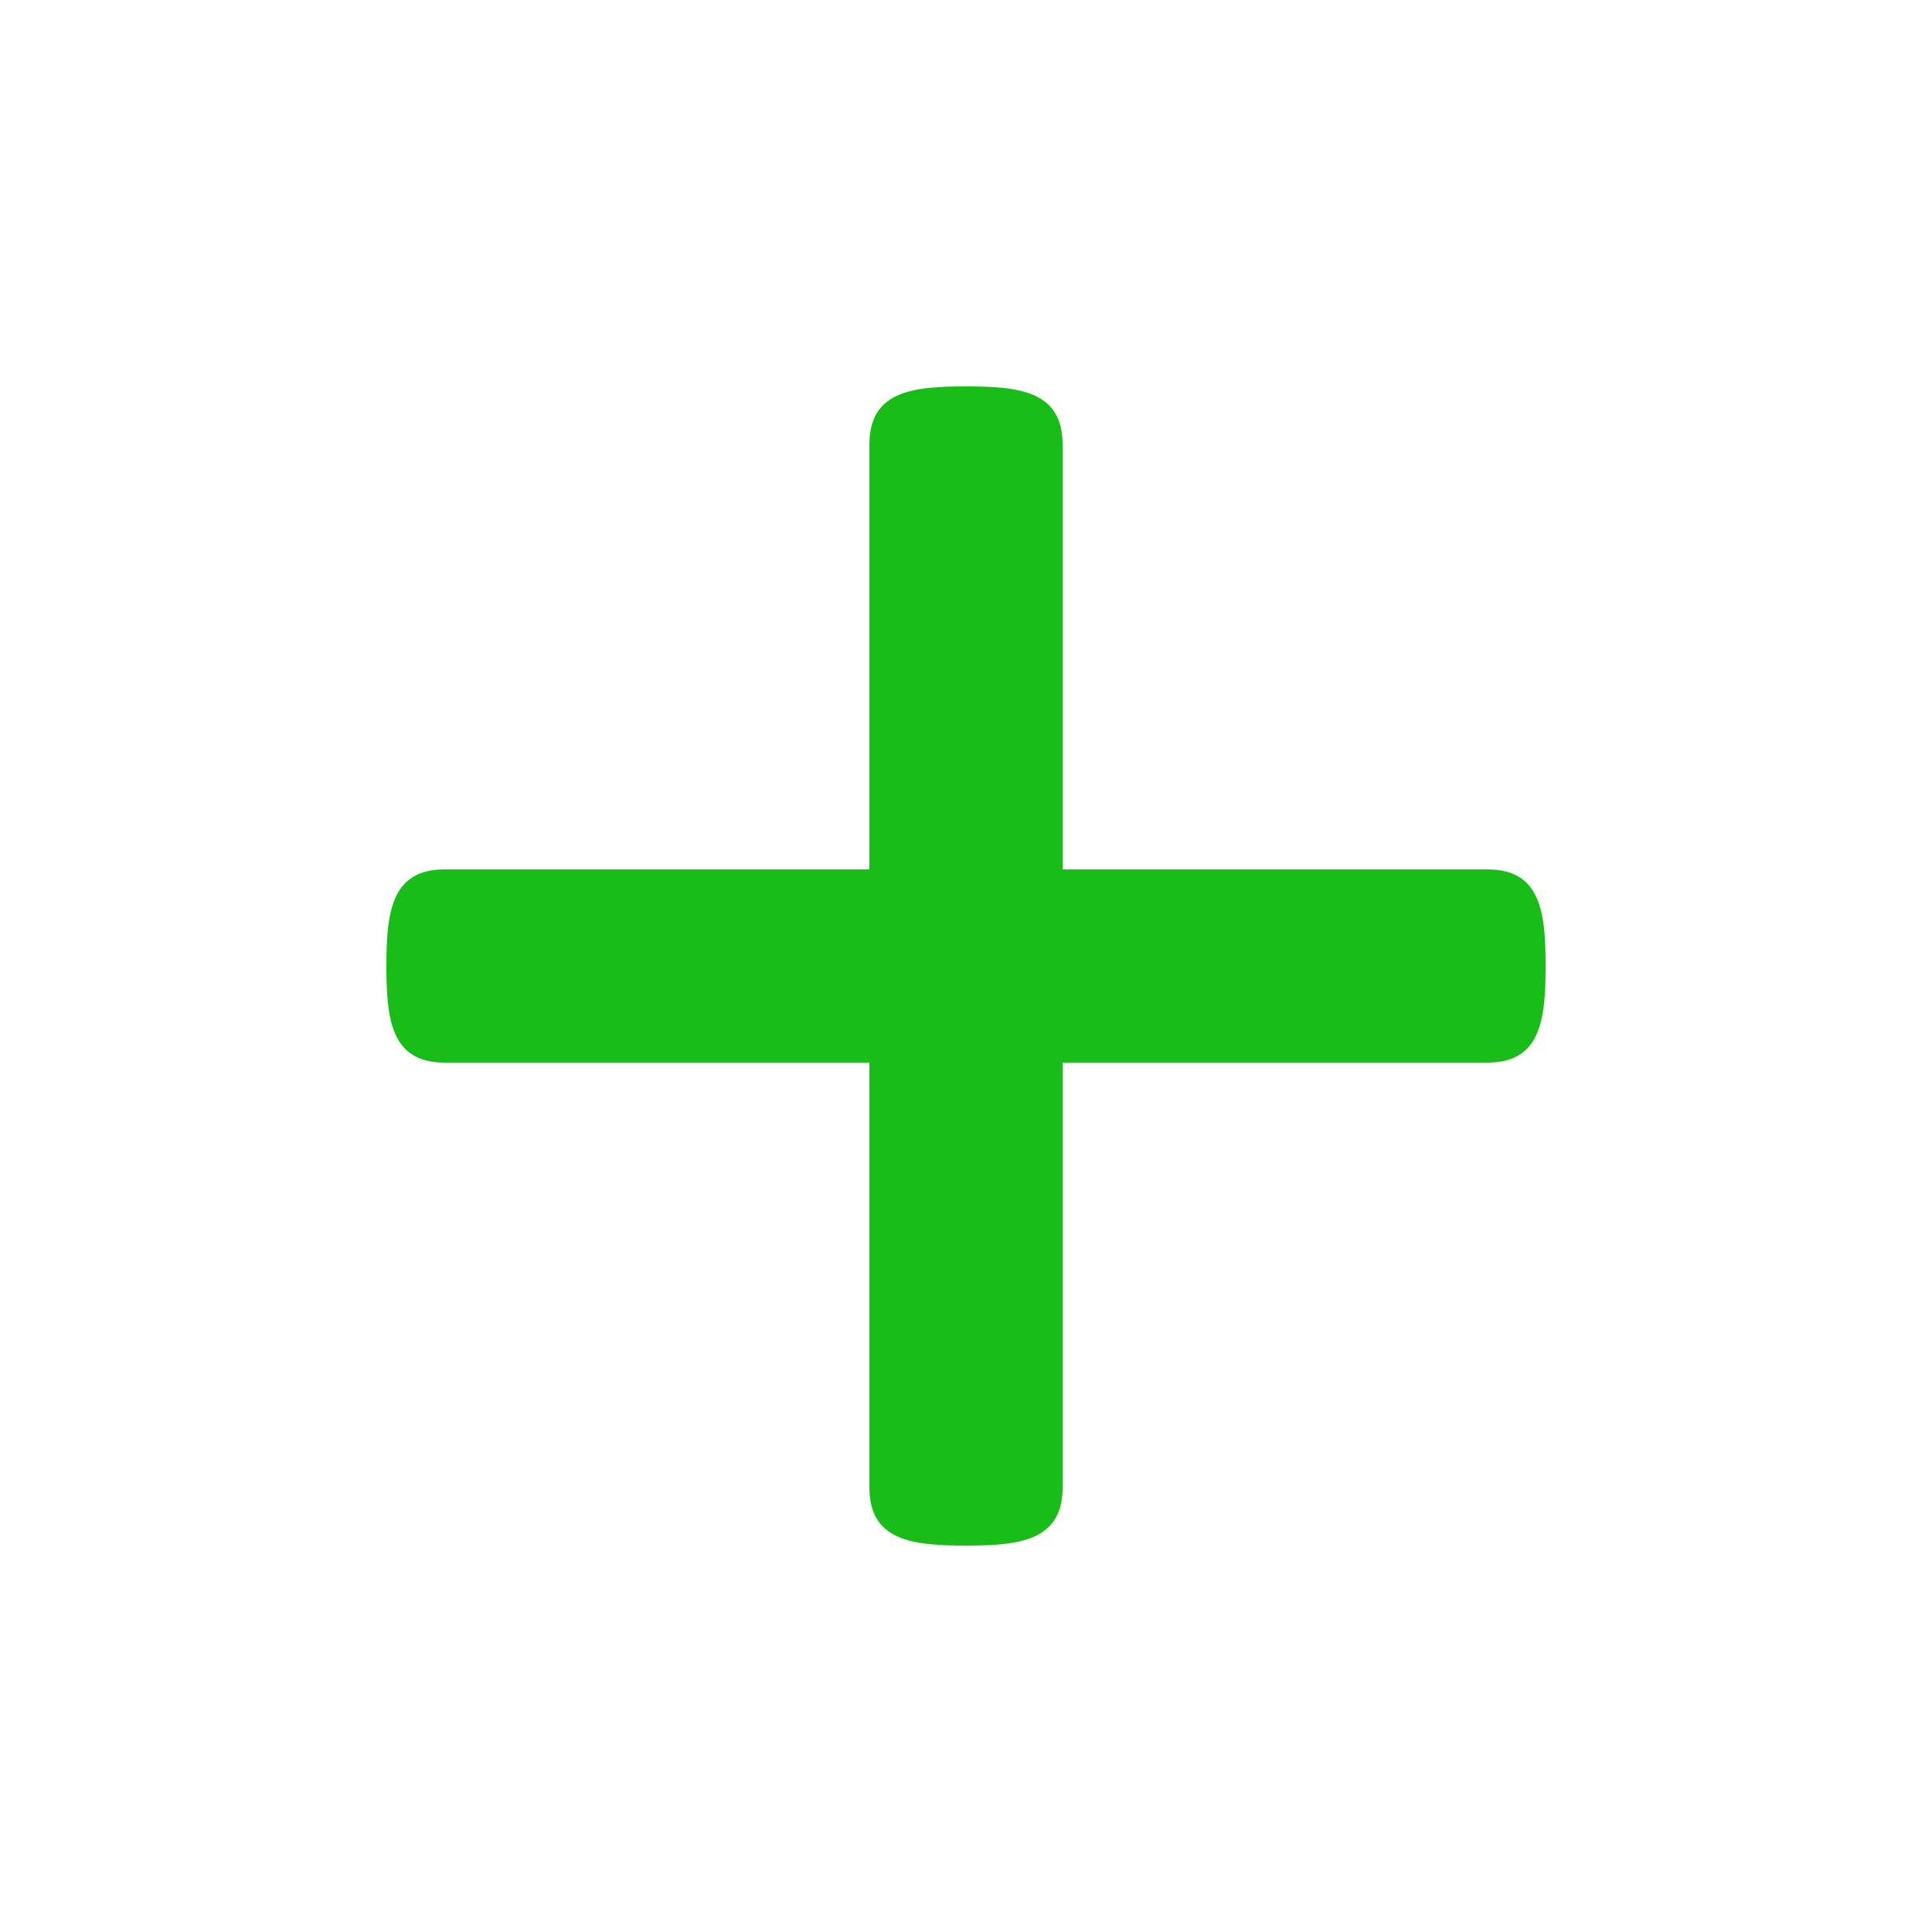
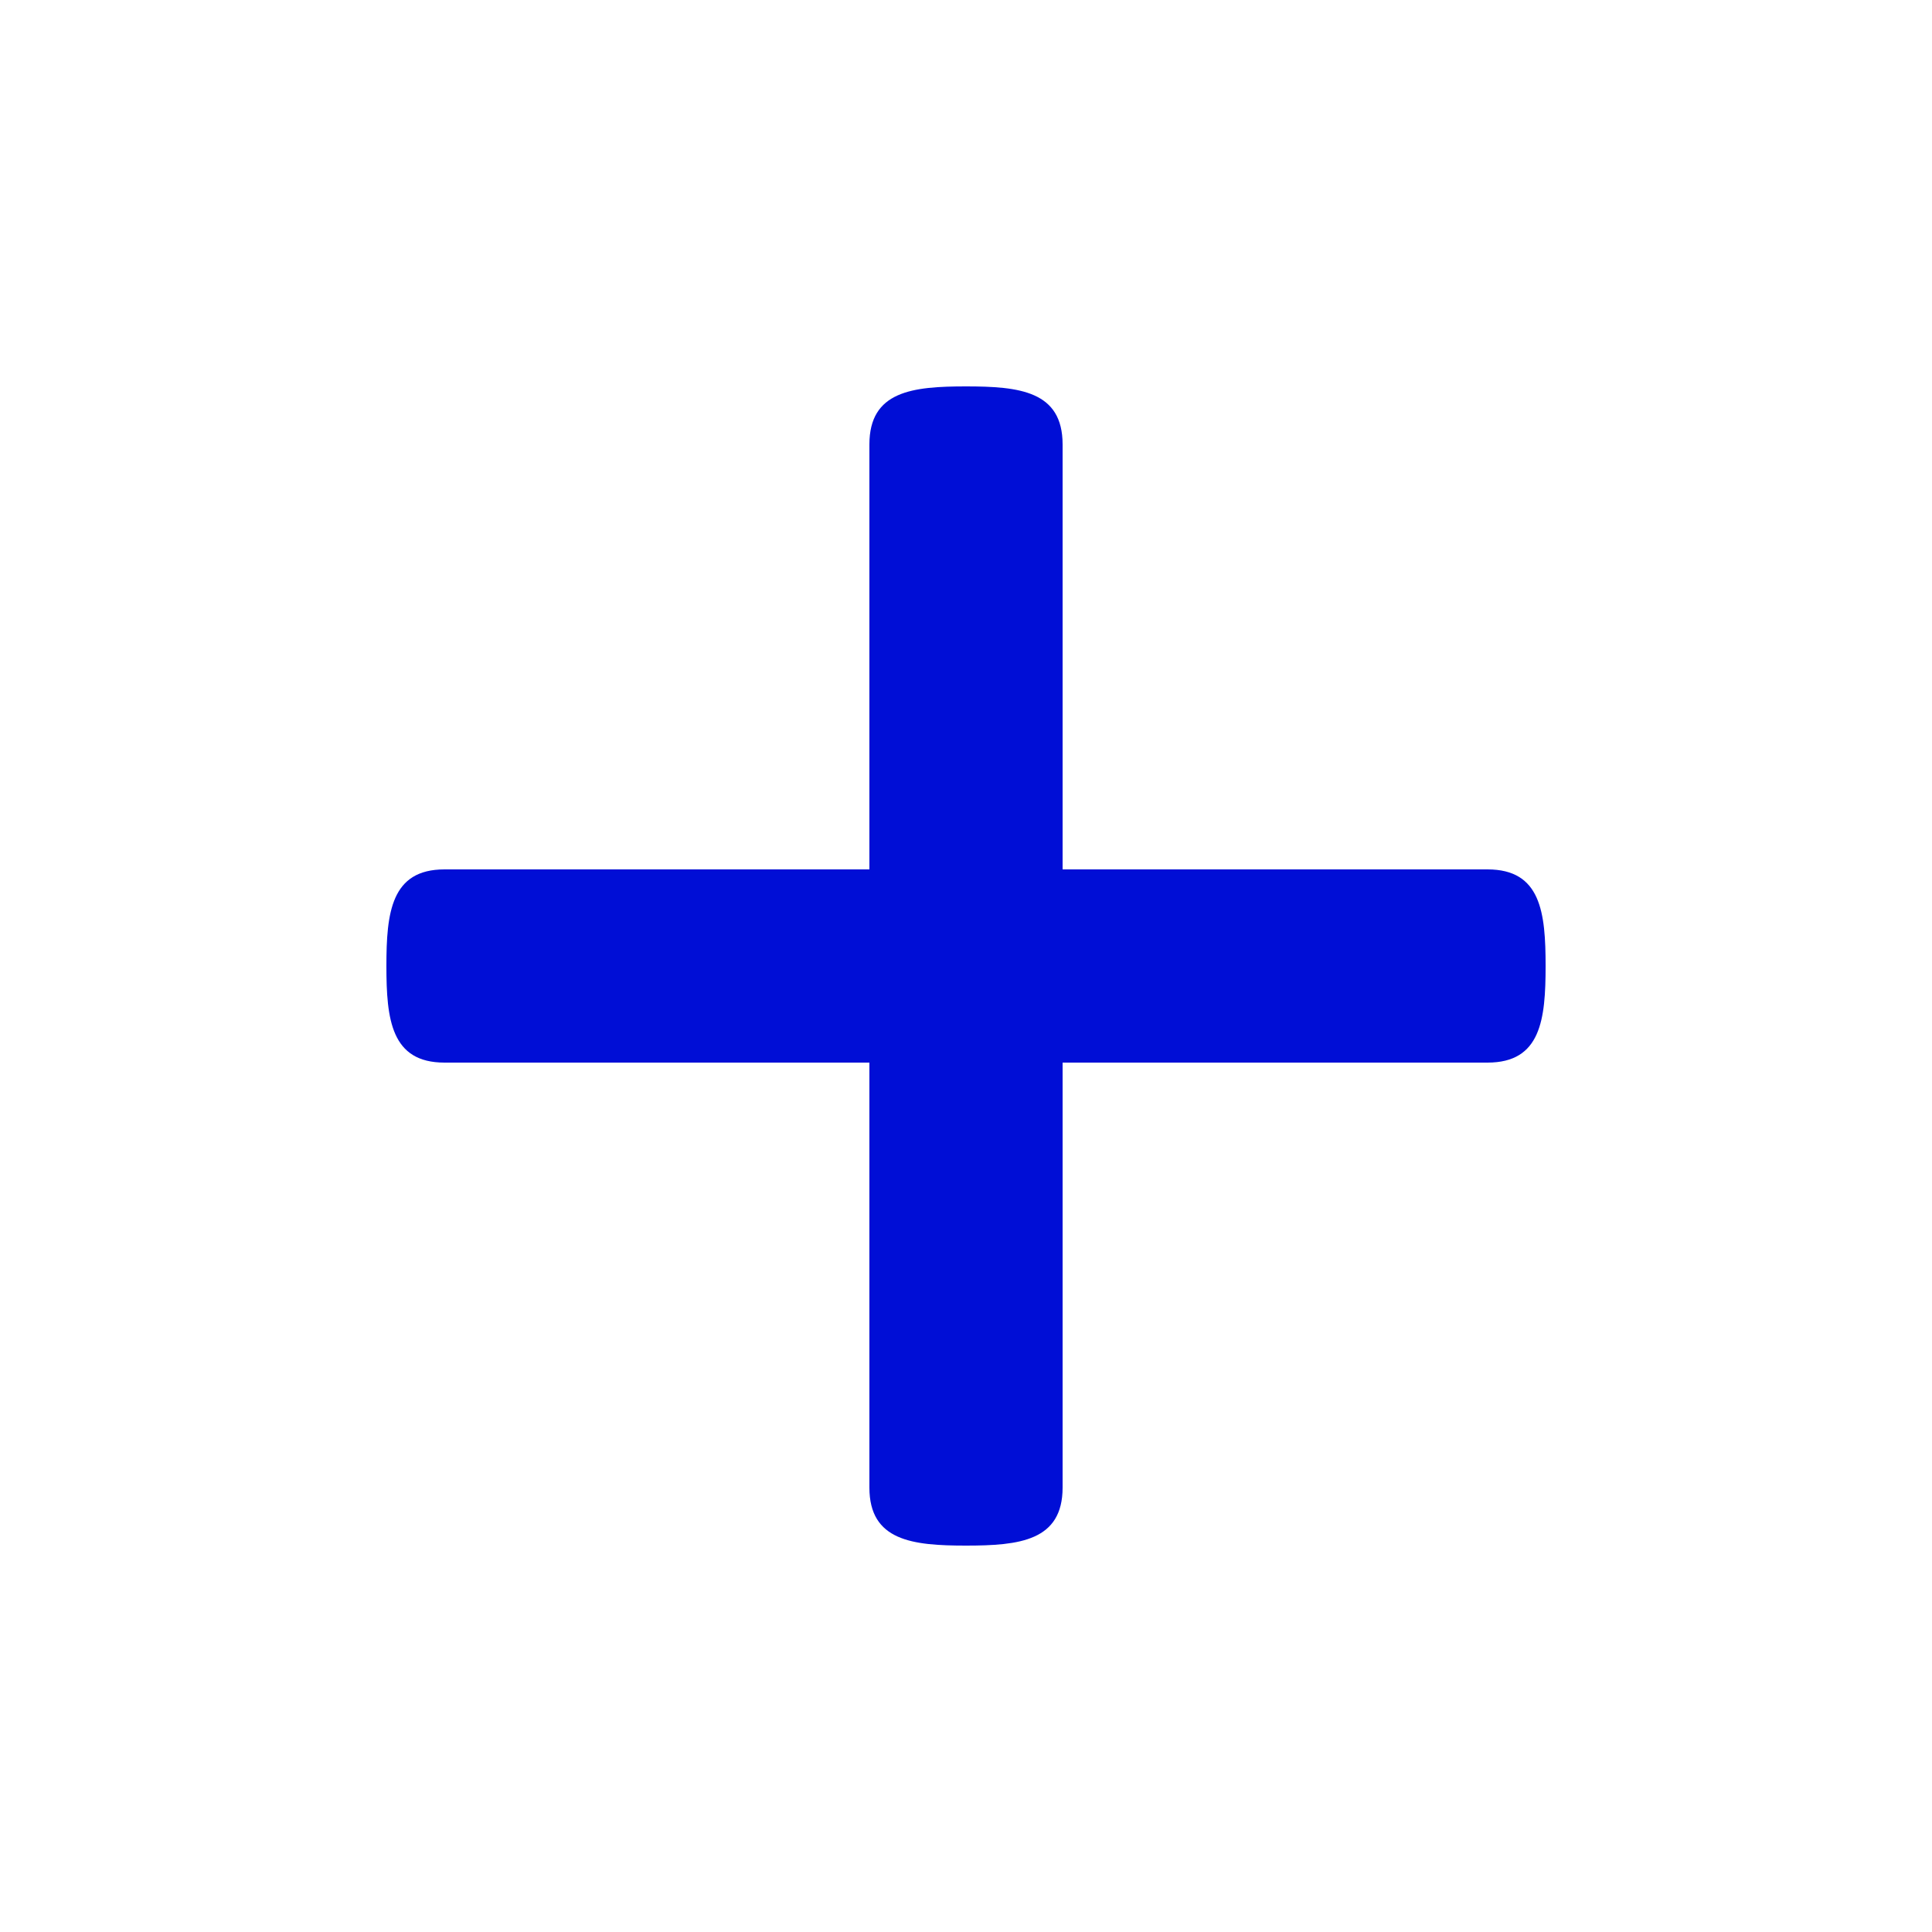
<svg xmlns="http://www.w3.org/2000/svg" version="1.1" id="Plus" x="0px" y="0px" viewBox="0 0 20 20" enable-background="new 0 0 20 20" xml:space="preserve">
-   <path fill="#18bd18" d="M16,10c0,0.553-0.048,1-0.601,1H11v4.399C11,15.951,10.553,16,10,16c-0.553,0-1-0.049-1-0.601V11H4.601  C4.049,11,4,10.553,4,10c0-0.553,0.049-1,0.601-1H9V4.601C9,4.048,9.447,4,10,4c0.553,0,1,0.048,1,0.601V9h4.399  C15.952,9,16,9.447,16,10z" />
+   <path fill="#000ED6" d="M16,10c0,0.553-0.048,1-0.601,1H11v4.399C11,15.951,10.553,16,10,16c-0.553,0-1-0.049-1-0.601V11H4.601  C4.049,11,4,10.553,4,10c0-0.553,0.049-1,0.601-1H9V4.601C9,4.048,9.447,4,10,4c0.553,0,1,0.048,1,0.601V9h4.399  C15.952,9,16,9.447,16,10z" />
</svg>
